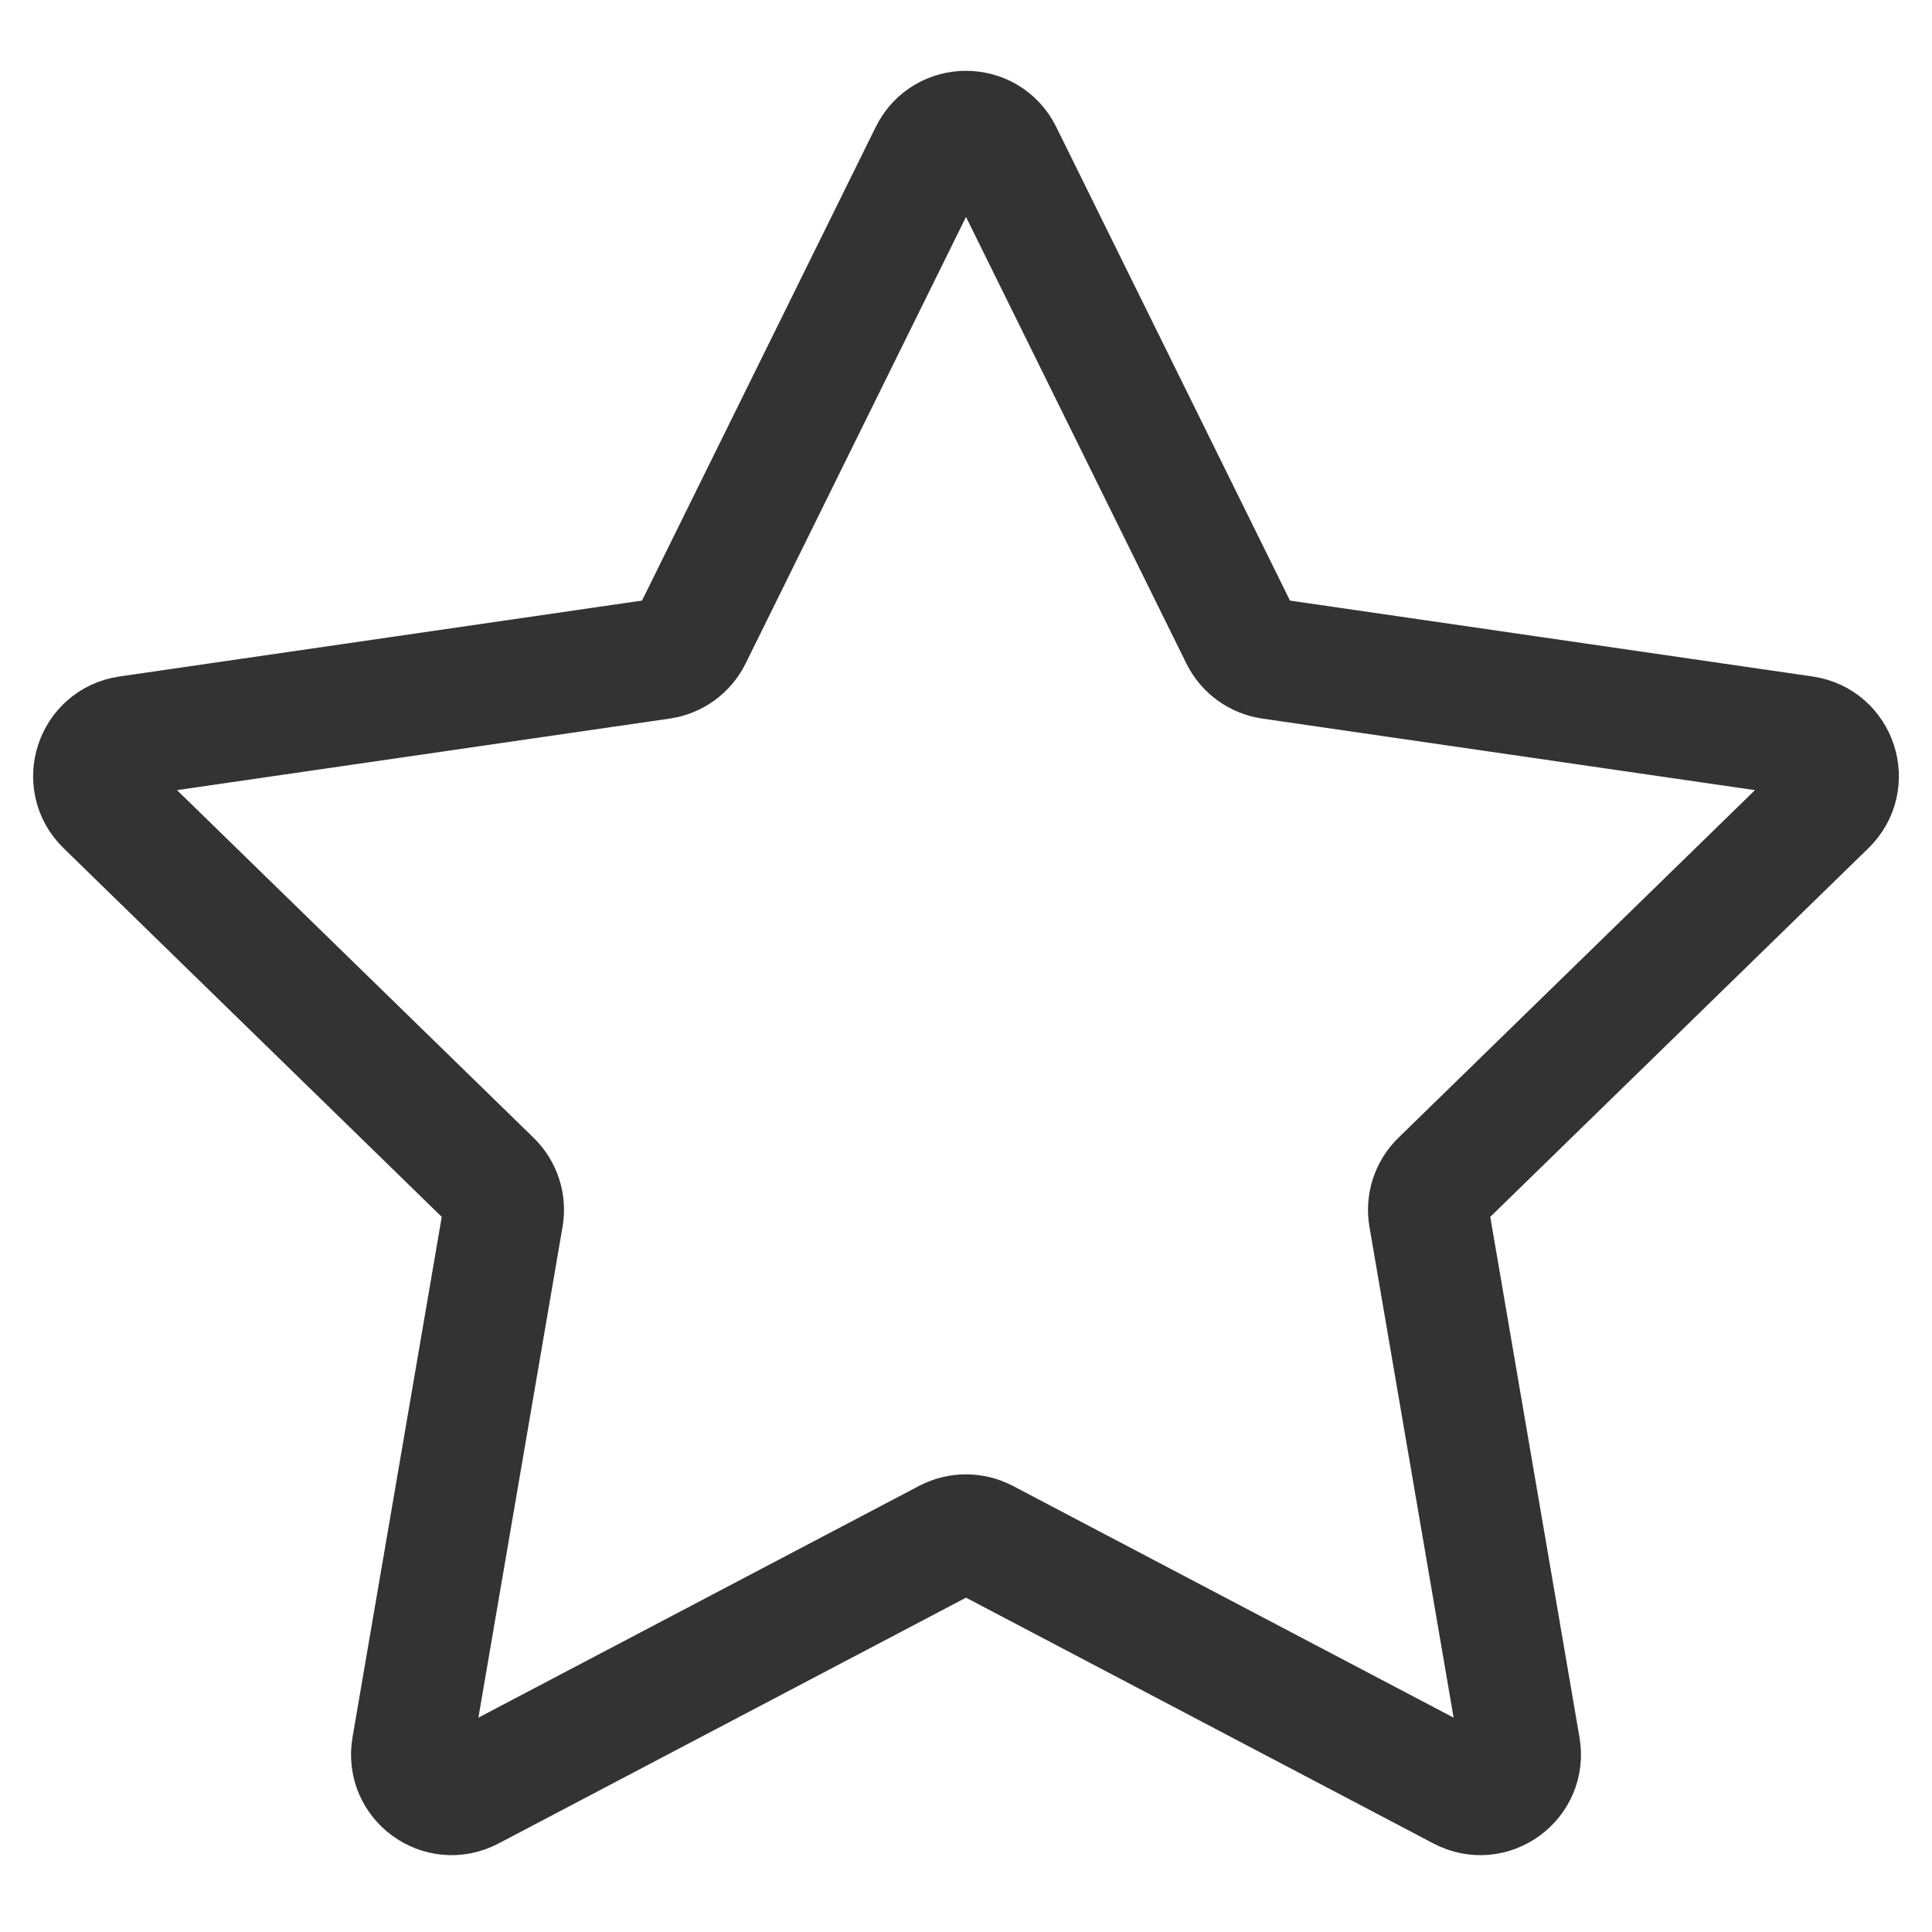
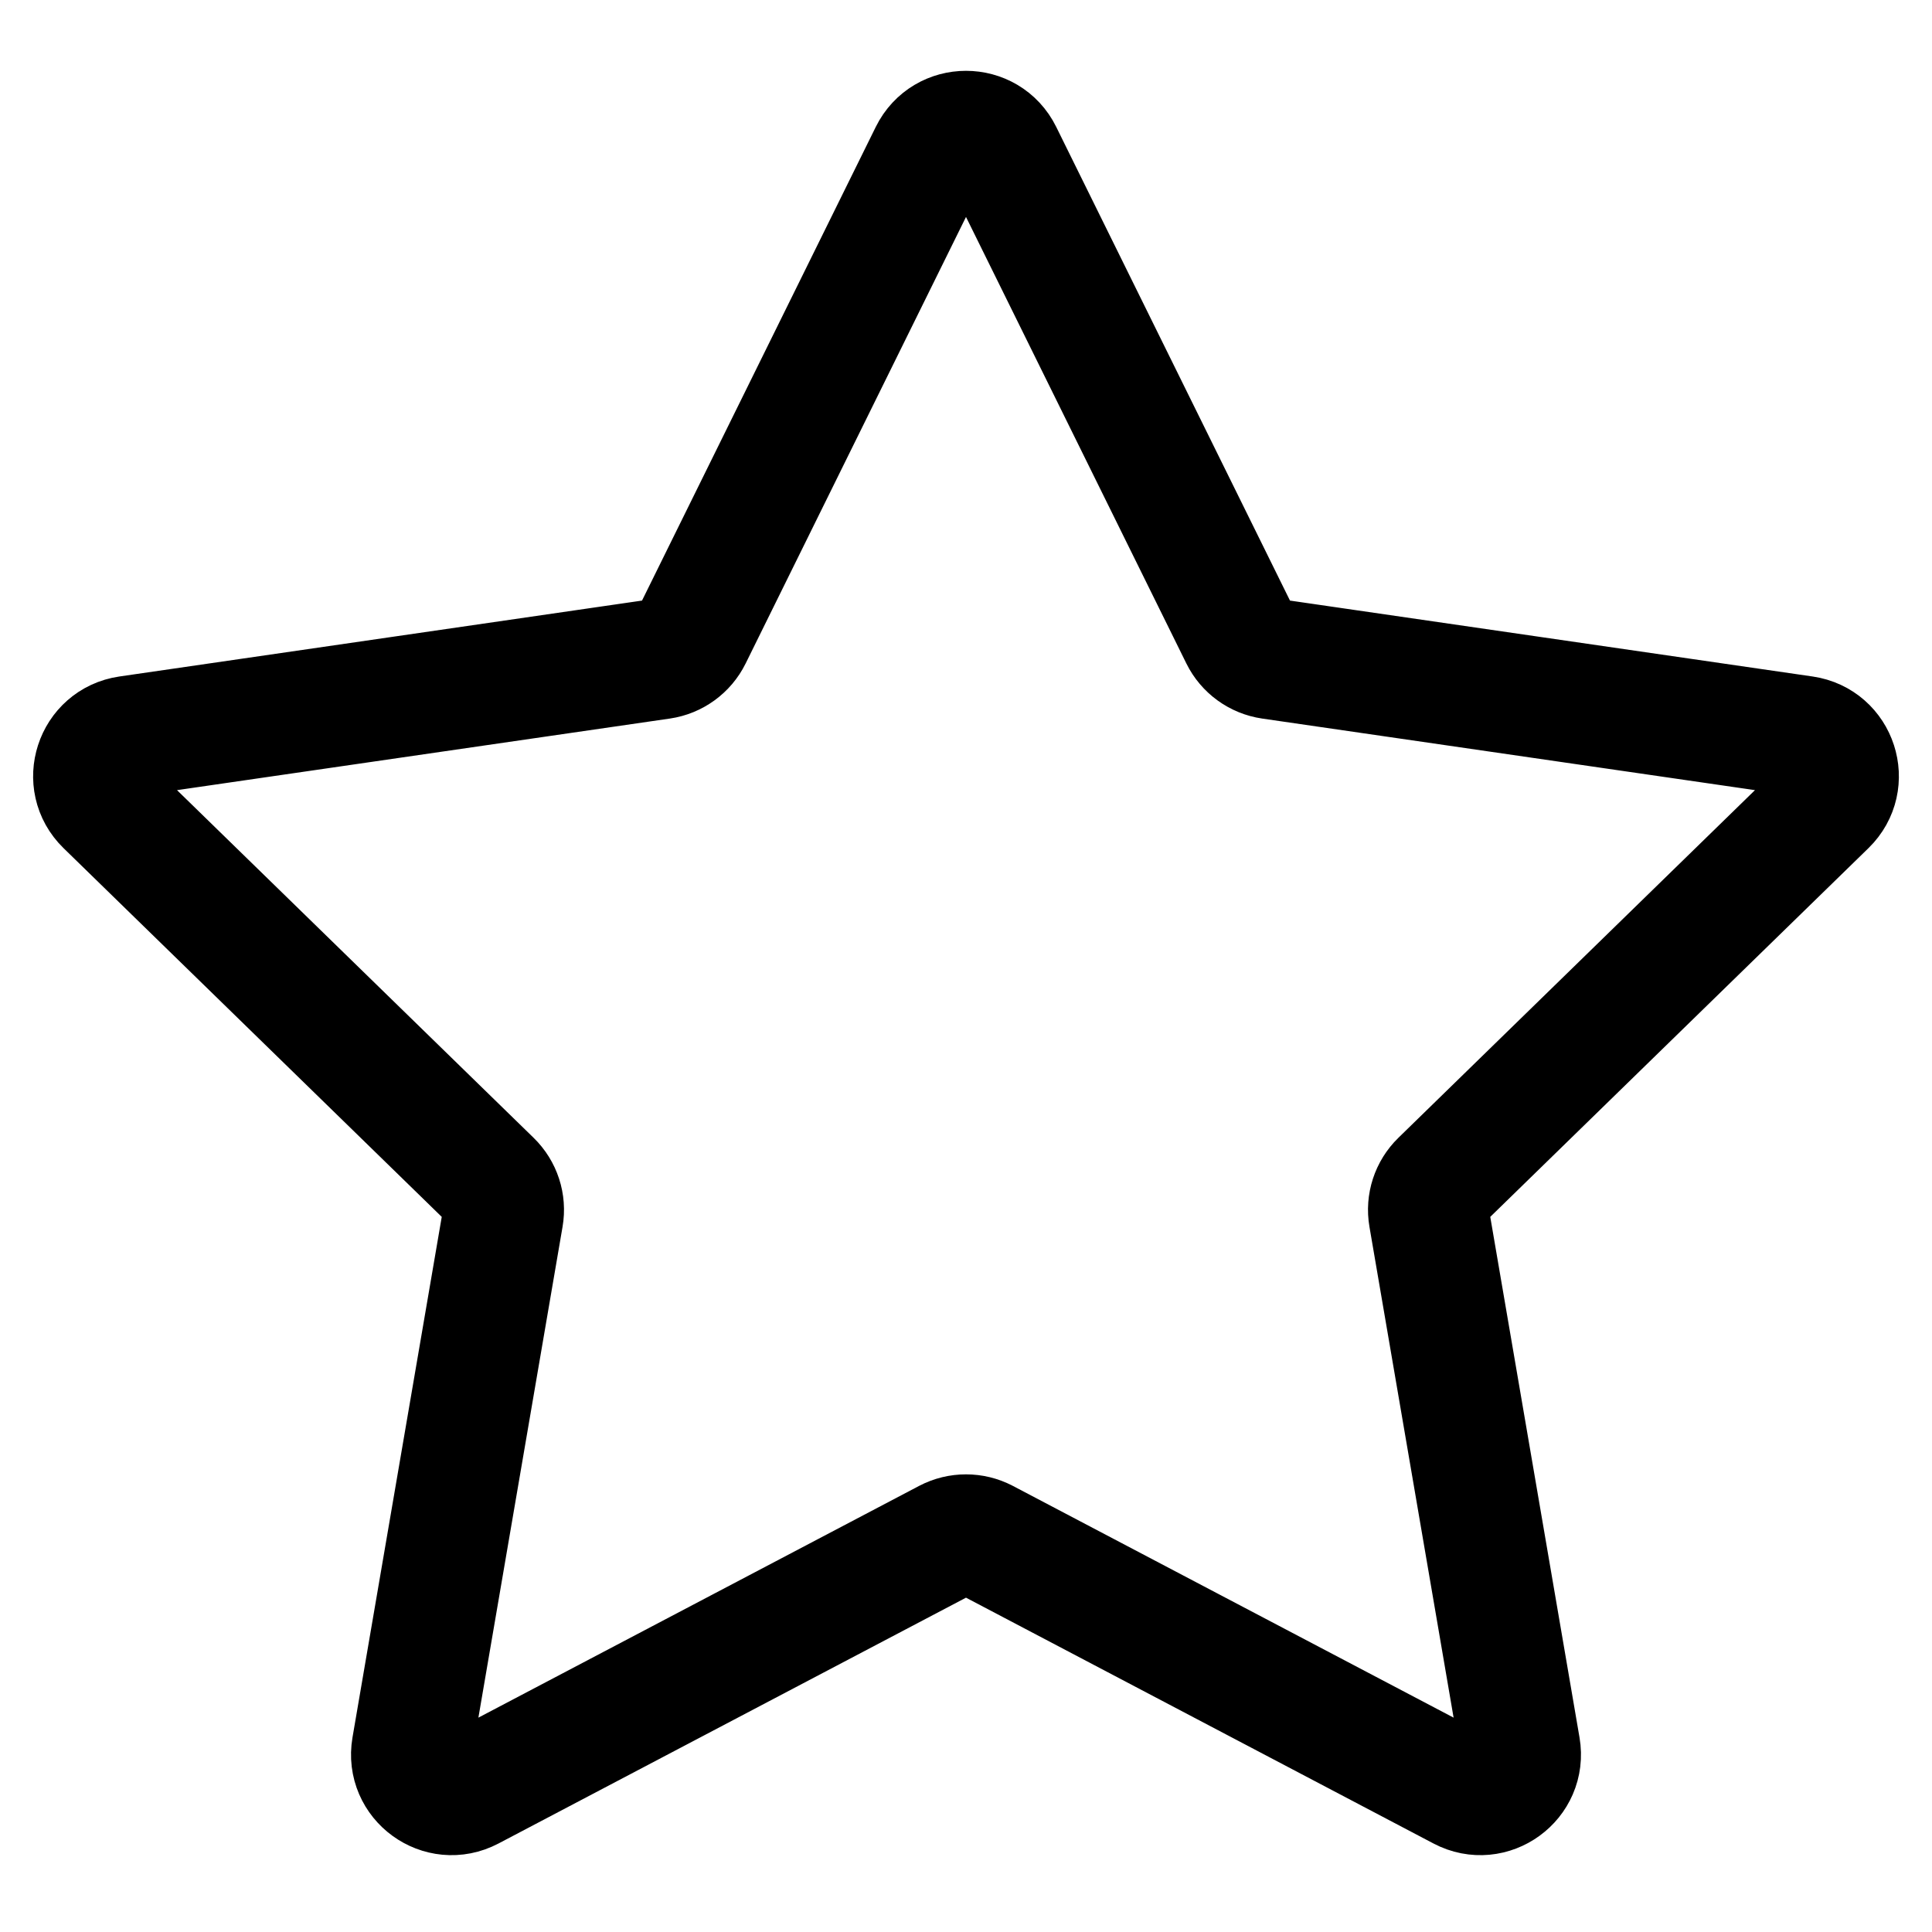
<svg xmlns="http://www.w3.org/2000/svg" width="24" height="24" viewBox="0 0 24 24" fill="none">
-   <path d="M11.552 1.908C11.735 1.537 12.265 1.537 12.448 1.908L15.41 7.91C15.483 8.058 15.624 8.16 15.787 8.184L22.41 9.146C22.82 9.206 22.984 9.71 22.687 9.999L17.895 14.671C17.777 14.786 17.723 14.951 17.751 15.113L18.882 21.71C18.952 22.118 18.523 22.43 18.157 22.237L12.233 19.122C12.087 19.046 11.913 19.046 11.767 19.122L5.843 22.237C5.476 22.43 5.048 22.118 5.118 21.71L6.249 15.113C6.277 14.951 6.223 14.786 6.105 14.671L1.313 9.999C1.016 9.71 1.18 9.206 1.59 9.146L8.213 8.184C8.376 8.16 8.517 8.058 8.59 7.91L11.552 1.908Z" stroke="#333333" stroke-width="1.5" stroke-linejoin="round" />
+   <path d="M11.552 1.908C11.735 1.537 12.265 1.537 12.448 1.908L15.41 7.91C15.483 8.058 15.624 8.16 15.787 8.184L22.41 9.146C22.82 9.206 22.984 9.71 22.687 9.999L17.895 14.671C17.777 14.786 17.723 14.951 17.751 15.113L18.882 21.71C18.952 22.118 18.523 22.43 18.157 22.237L12.233 19.122C12.087 19.046 11.913 19.046 11.767 19.122L5.843 22.237C5.476 22.43 5.048 22.118 5.118 21.71L6.249 15.113C6.277 14.951 6.223 14.786 6.105 14.671L1.313 9.999C1.016 9.71 1.18 9.206 1.59 9.146L8.213 8.184C8.376 8.16 8.517 8.058 8.59 7.91L11.552 1.908Z" stroke="currentColor" stroke-width="1.5" stroke-linejoin="round" />
</svg>
